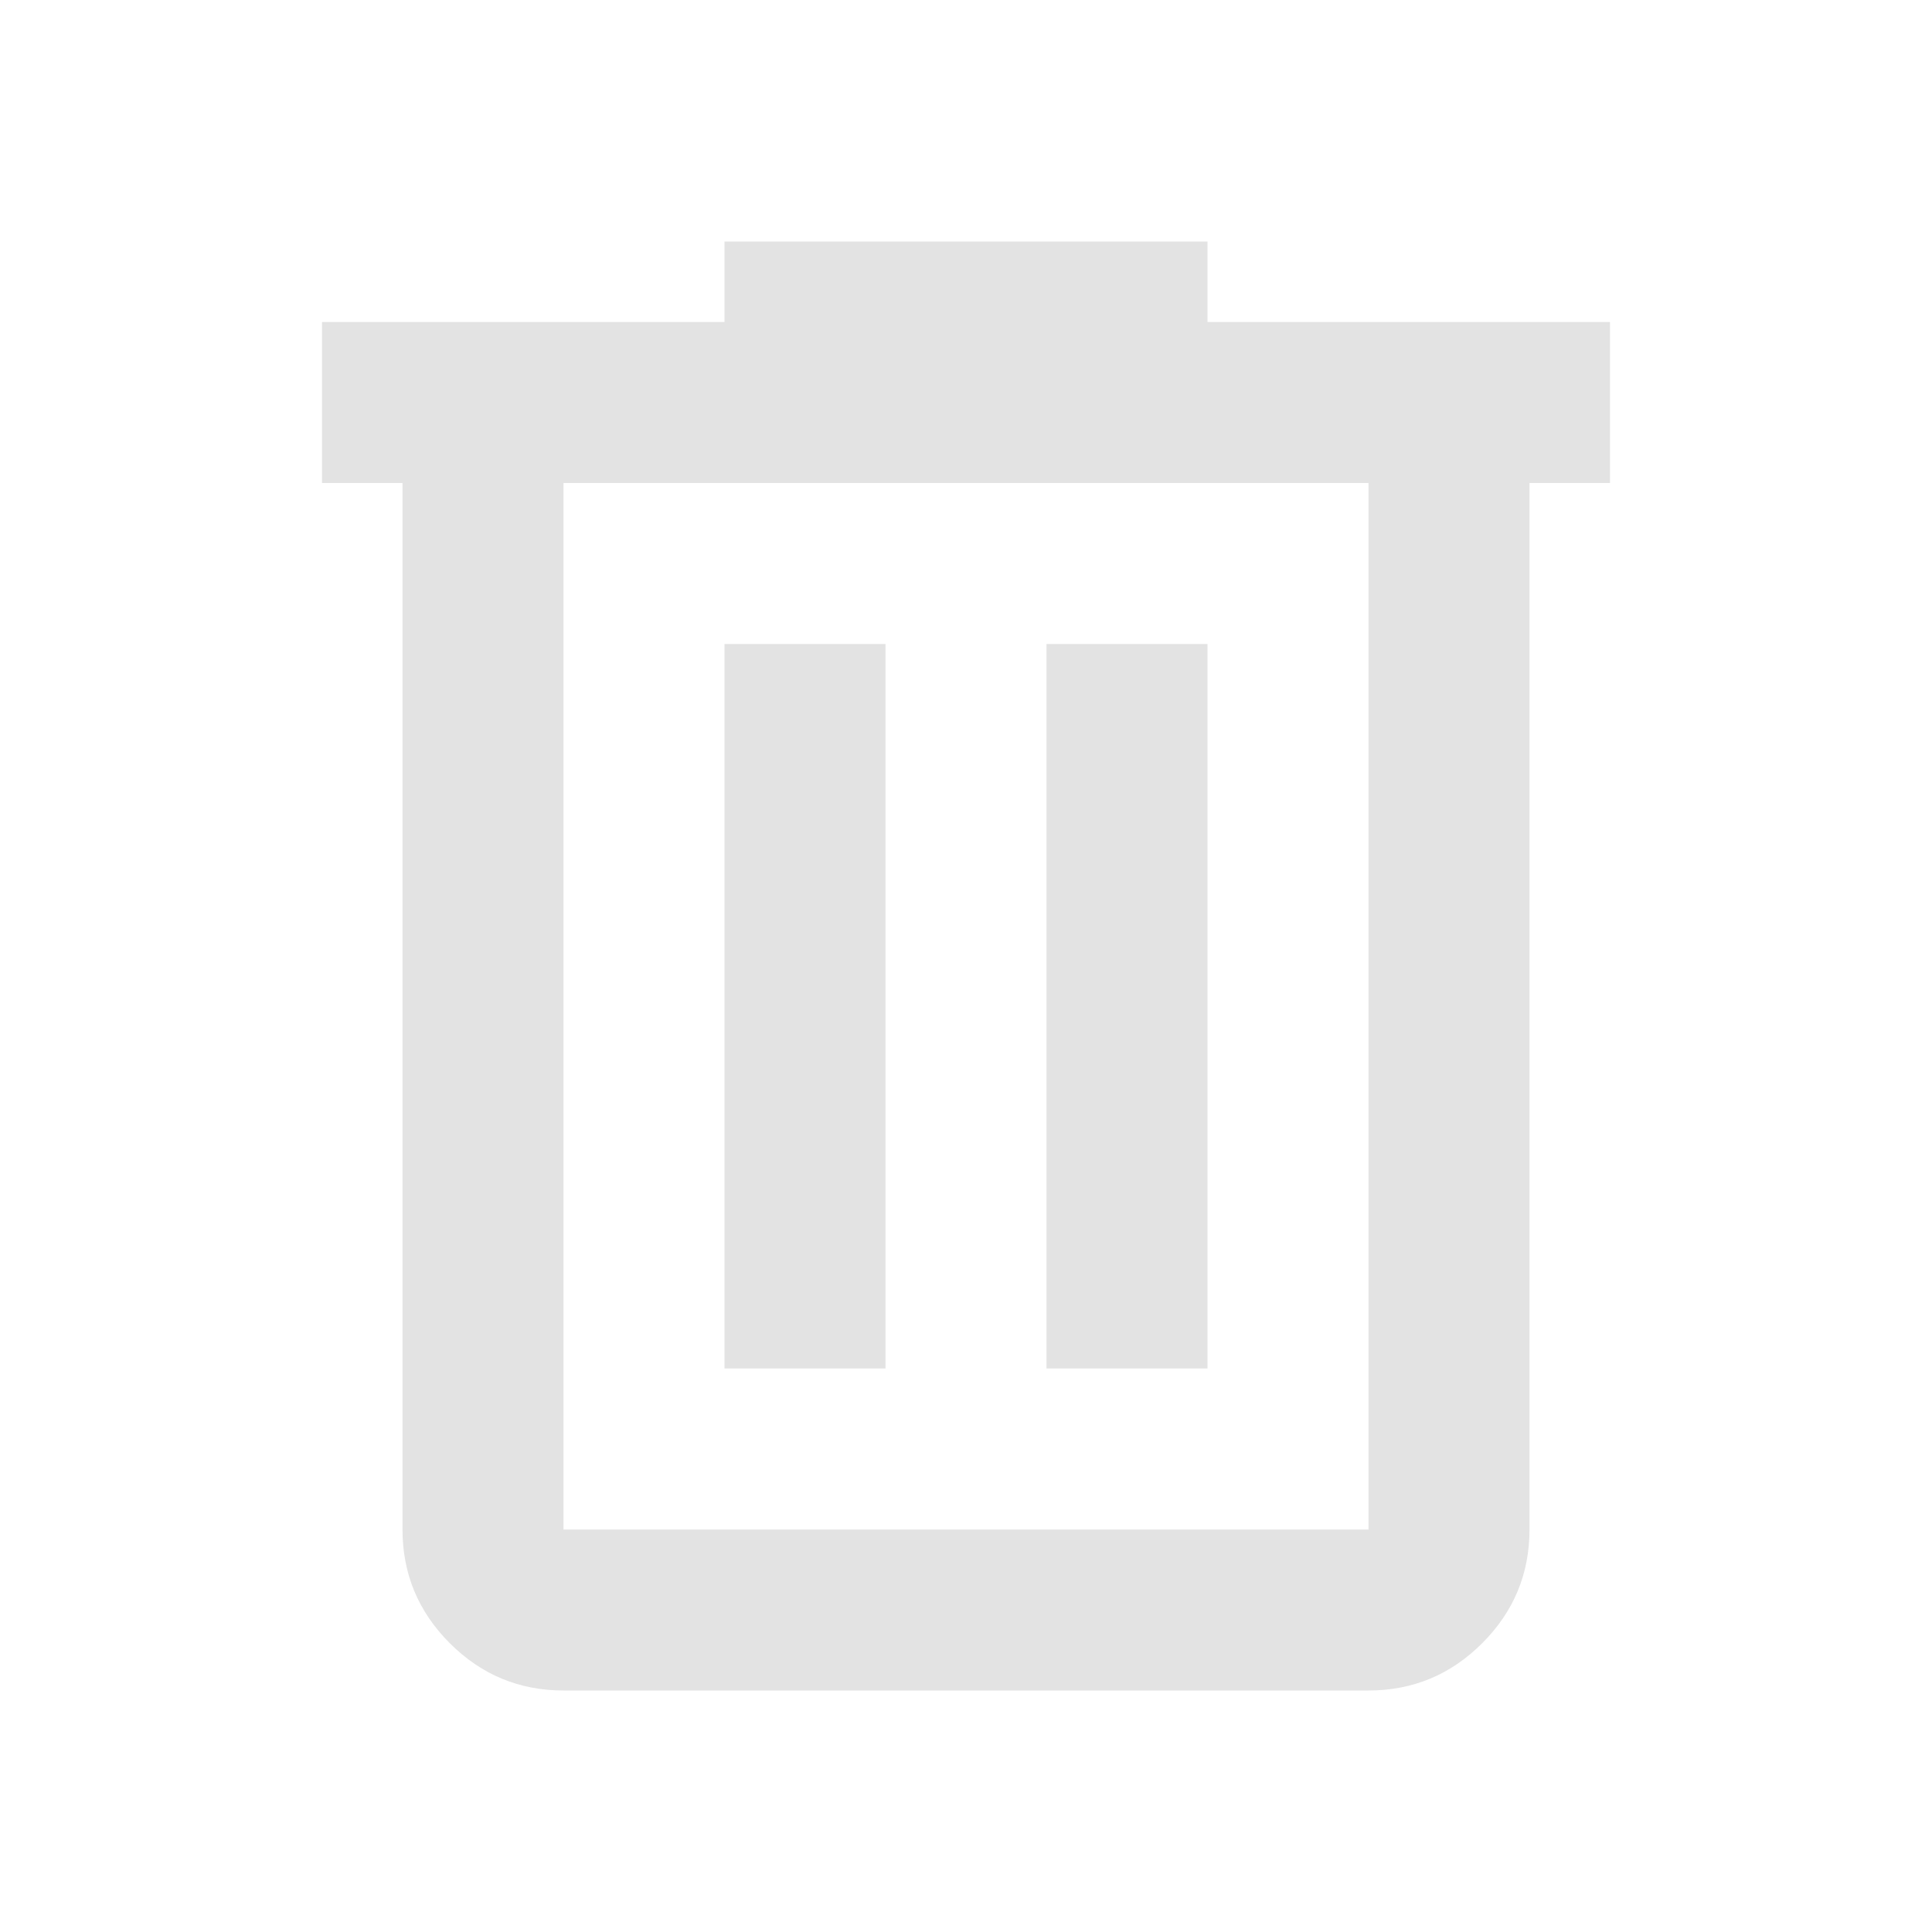
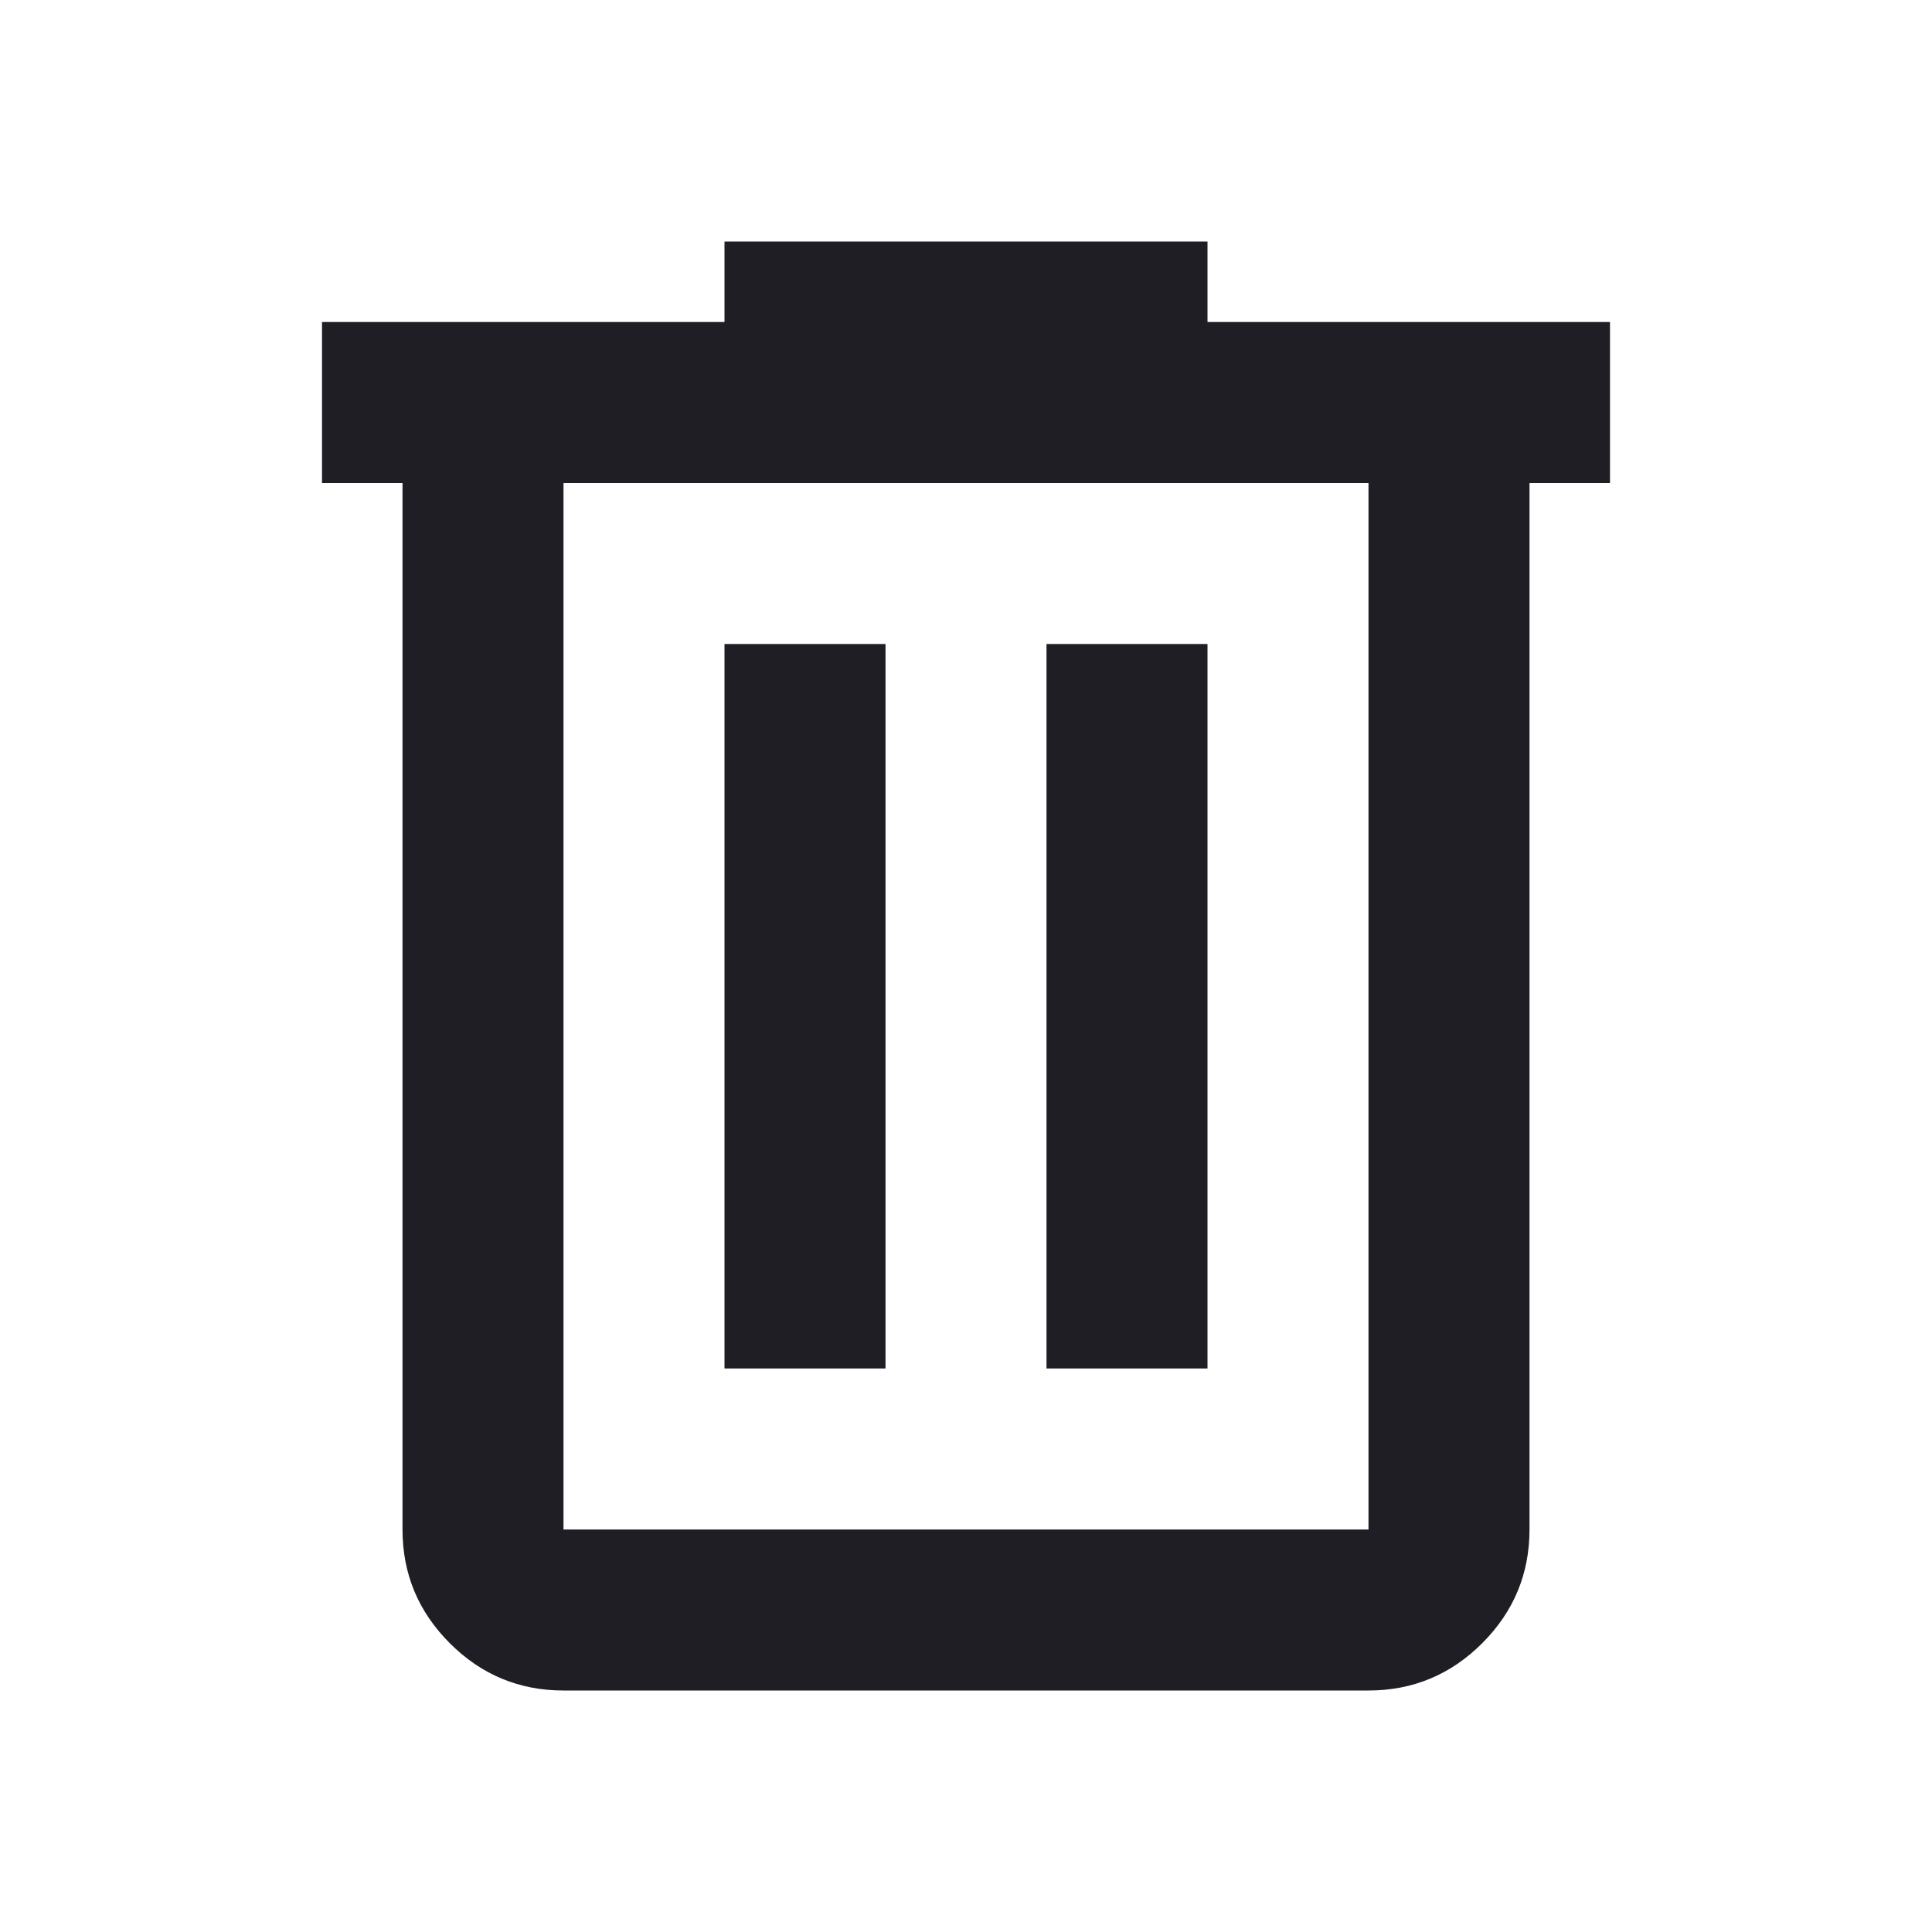
- <svg xmlns="http://www.w3.org/2000/svg" height="24px" viewBox="0 -960 960 960" width="24px" fill="#e3e3e3">
+ <svg xmlns="http://www.w3.org/2000/svg" height="24px" viewBox="0 -960 960 960" width="24px" fill="#1e1e24">
  <path d="M280-120q-33 0-56.5-23.5T200-200v-520h-40v-80h200v-40h240v40h200v80h-40v520q0 33-23.5 56.5T680-120H280Zm400-600H280v520h400v-520ZM360-280h80v-360h-80v360Zm160 0h80v-360h-80v360ZM280-720v520-520Z" />
</svg>
